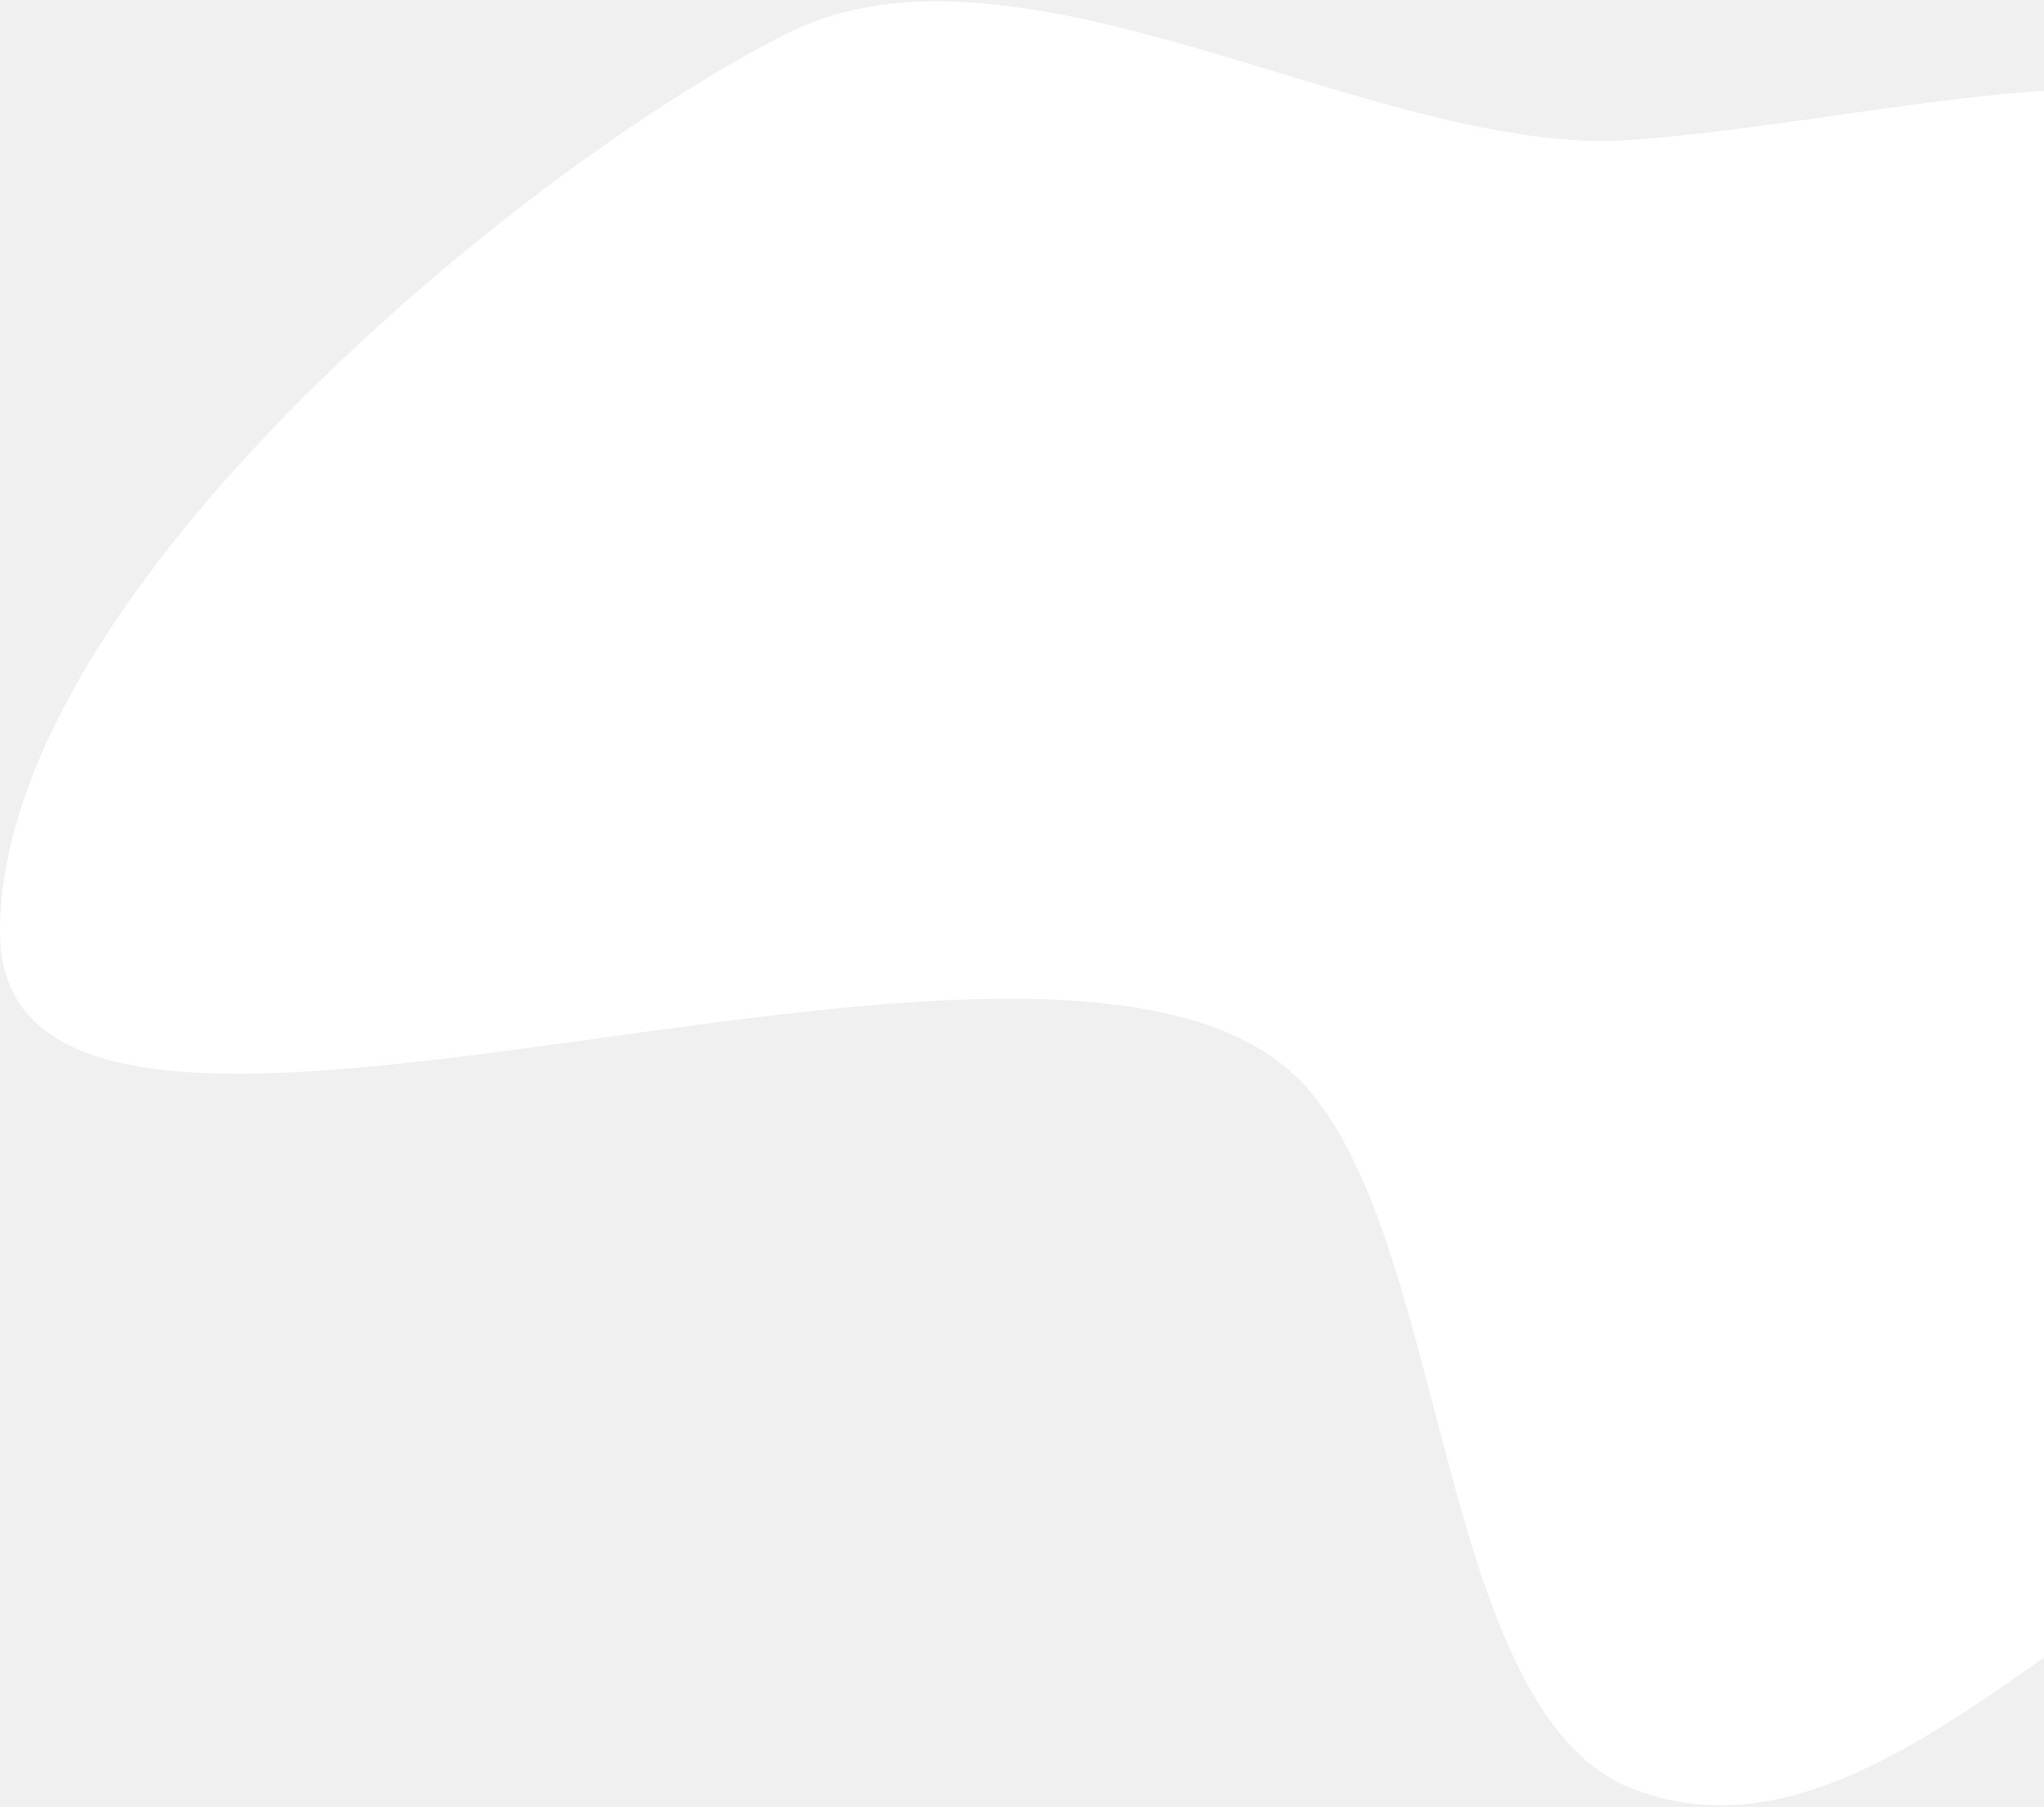
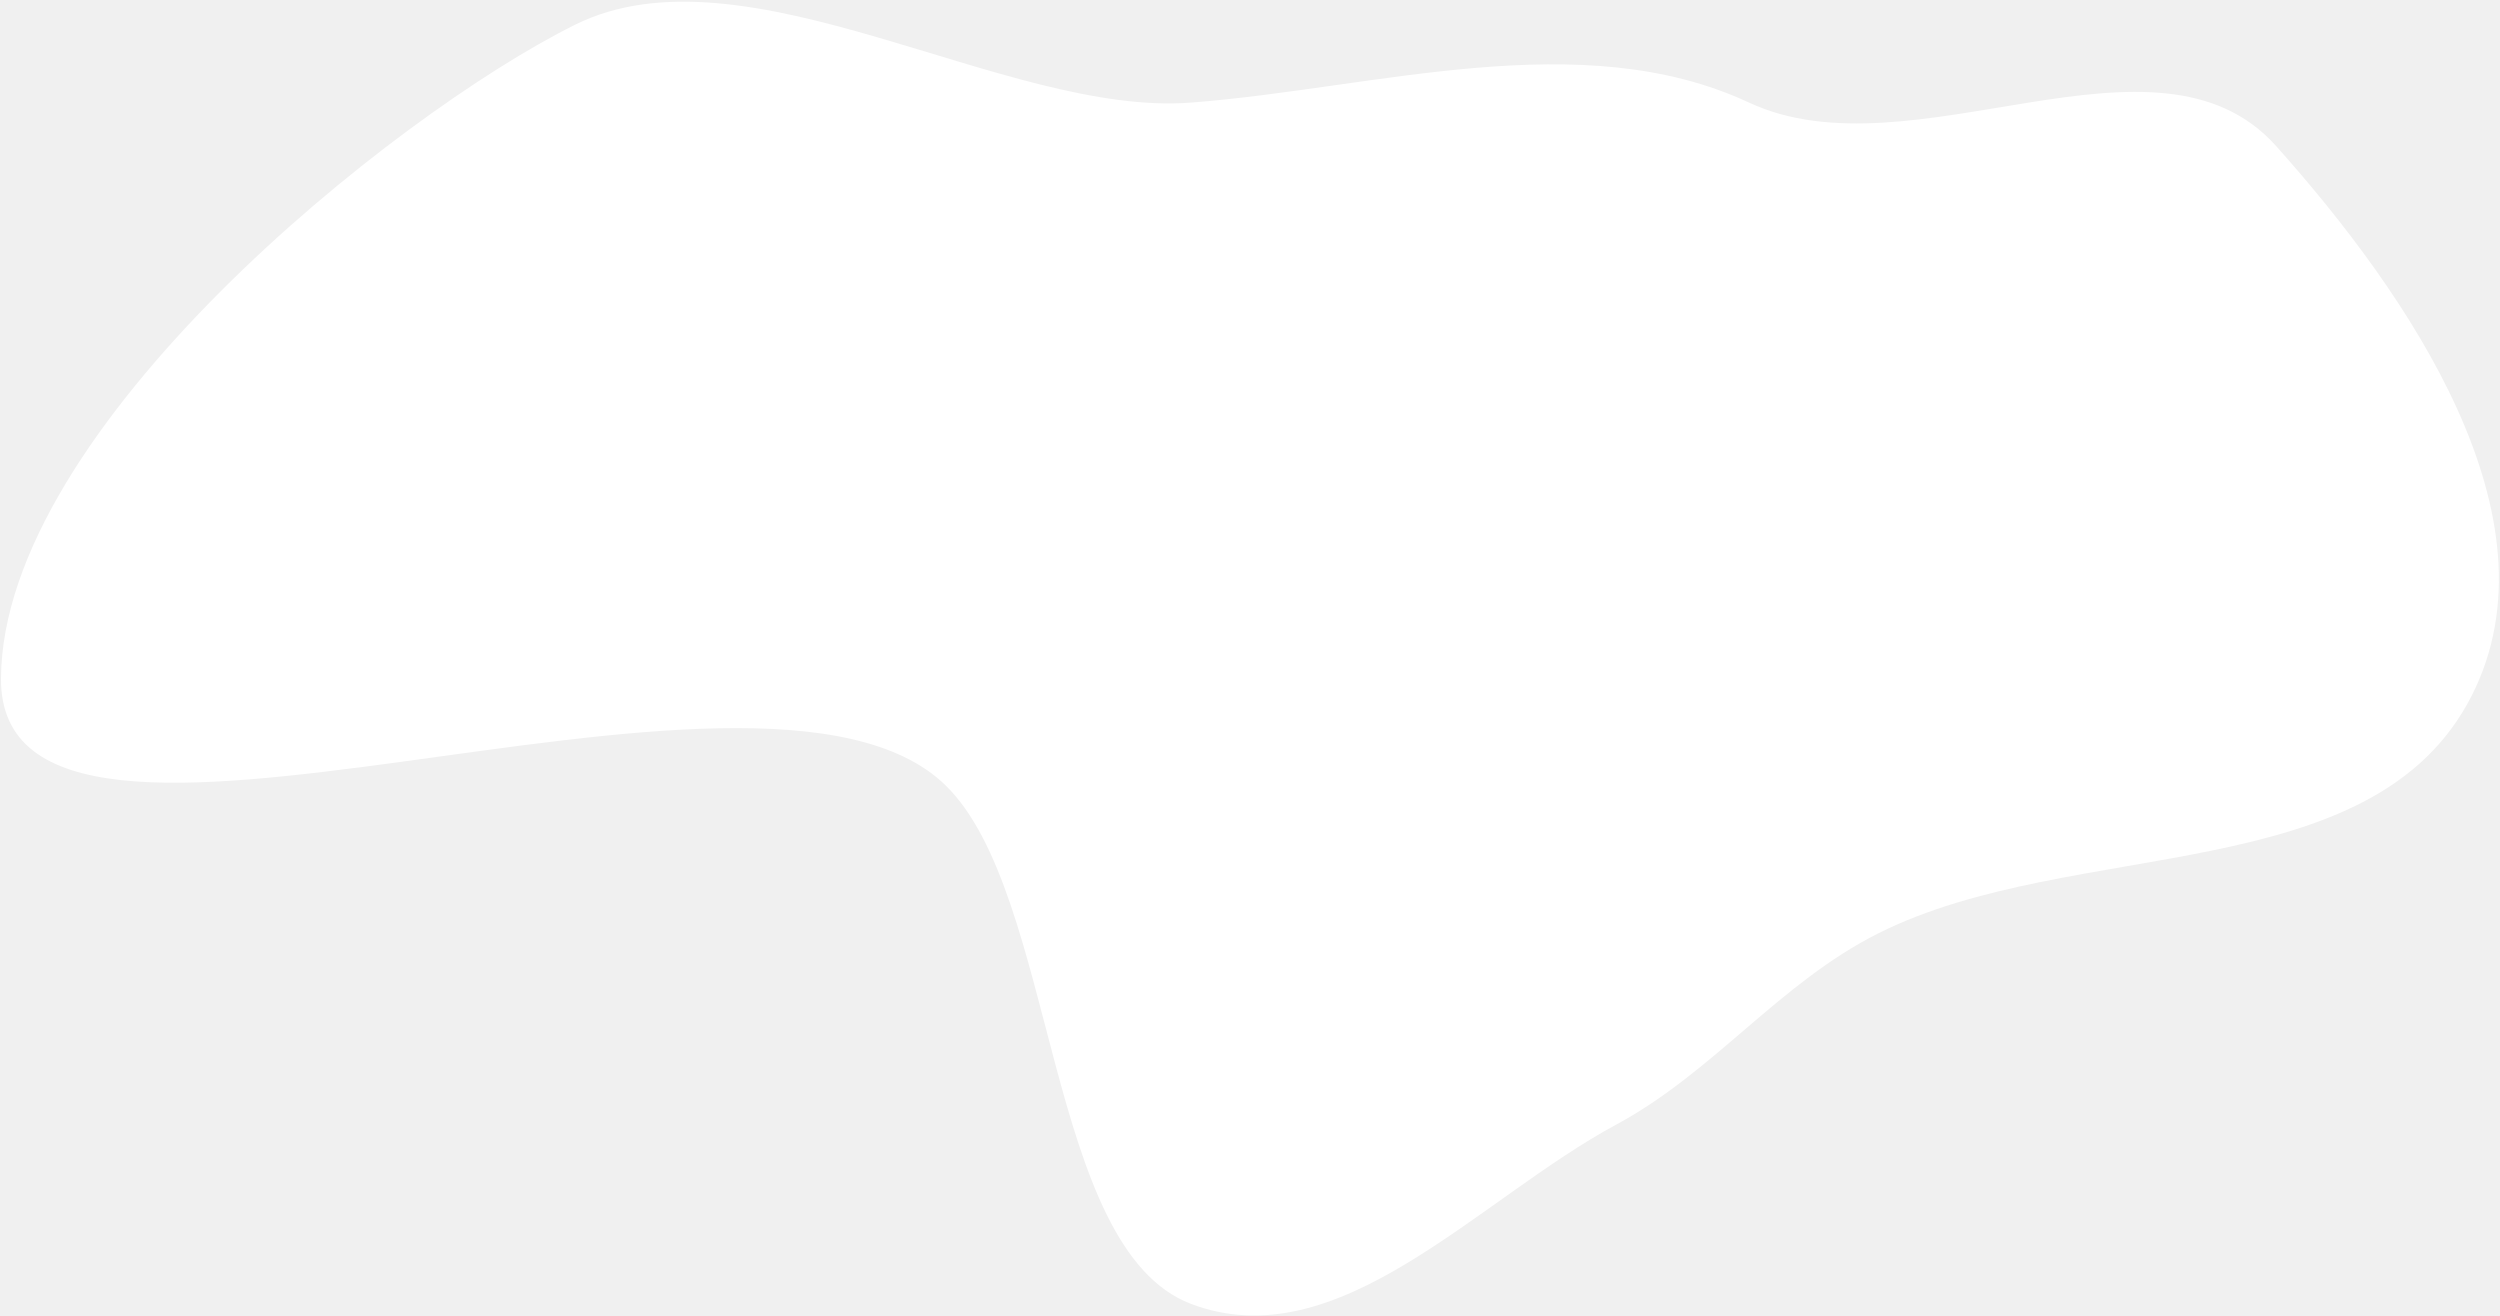
- <svg xmlns="http://www.w3.org/2000/svg" width="817" height="722" viewBox="0 0 817 722" fill="none">
-   <path fill-rule="evenodd" clip-rule="evenodd" d="M1248.63 79.791C1182.83 6.149 1048.85 97.622 959.345 55.9C866.932 12.825 754.738 48.089 652.973 55.9C551.207 63.711 408.49 -33.307 314.99 13.193C214.923 62.959 0.684 234.789 3.287e-05 372C-0.718 516.019 415.583 329.936 518.49 430.693C579.587 490.513 573.084 684.635 652.973 715.115C733.874 745.982 810.278 657.802 886.505 616.726C940.052 587.872 975.933 539.066 1030.3 511.788C1137.49 458.005 1301.96 488.169 1356.06 381.133C1405.36 283.571 1321.46 161.308 1248.63 79.791Z" fill="white" />
+ <svg xmlns="http://www.w3.org/2000/svg" width="1372" height="722" viewBox="0 0 1372 722" fill="none">
+   <path fill-rule="evenodd" clip-rule="evenodd" d="M1249.18 80.202C1183.38 6.561 1049.4 98.033 959.892 56.312C867.479 13.236 755.285 48.501 653.519 56.312C551.754 64.123 409.037 -32.895 315.537 13.604C215.47 63.37 1.231 235.201 0.547 372.412C-0.171 516.43 416.129 330.348 519.037 431.104C580.134 490.925 573.63 685.047 653.519 715.527C734.421 746.394 810.825 658.214 887.052 617.138C940.599 588.283 976.48 539.478 1030.85 512.2C1138.04 458.417 1302.51 488.58 1356.6 381.545C1405.91 283.982 1322.01 161.719 1249.18 80.202Z" fill="white" />
</svg>
